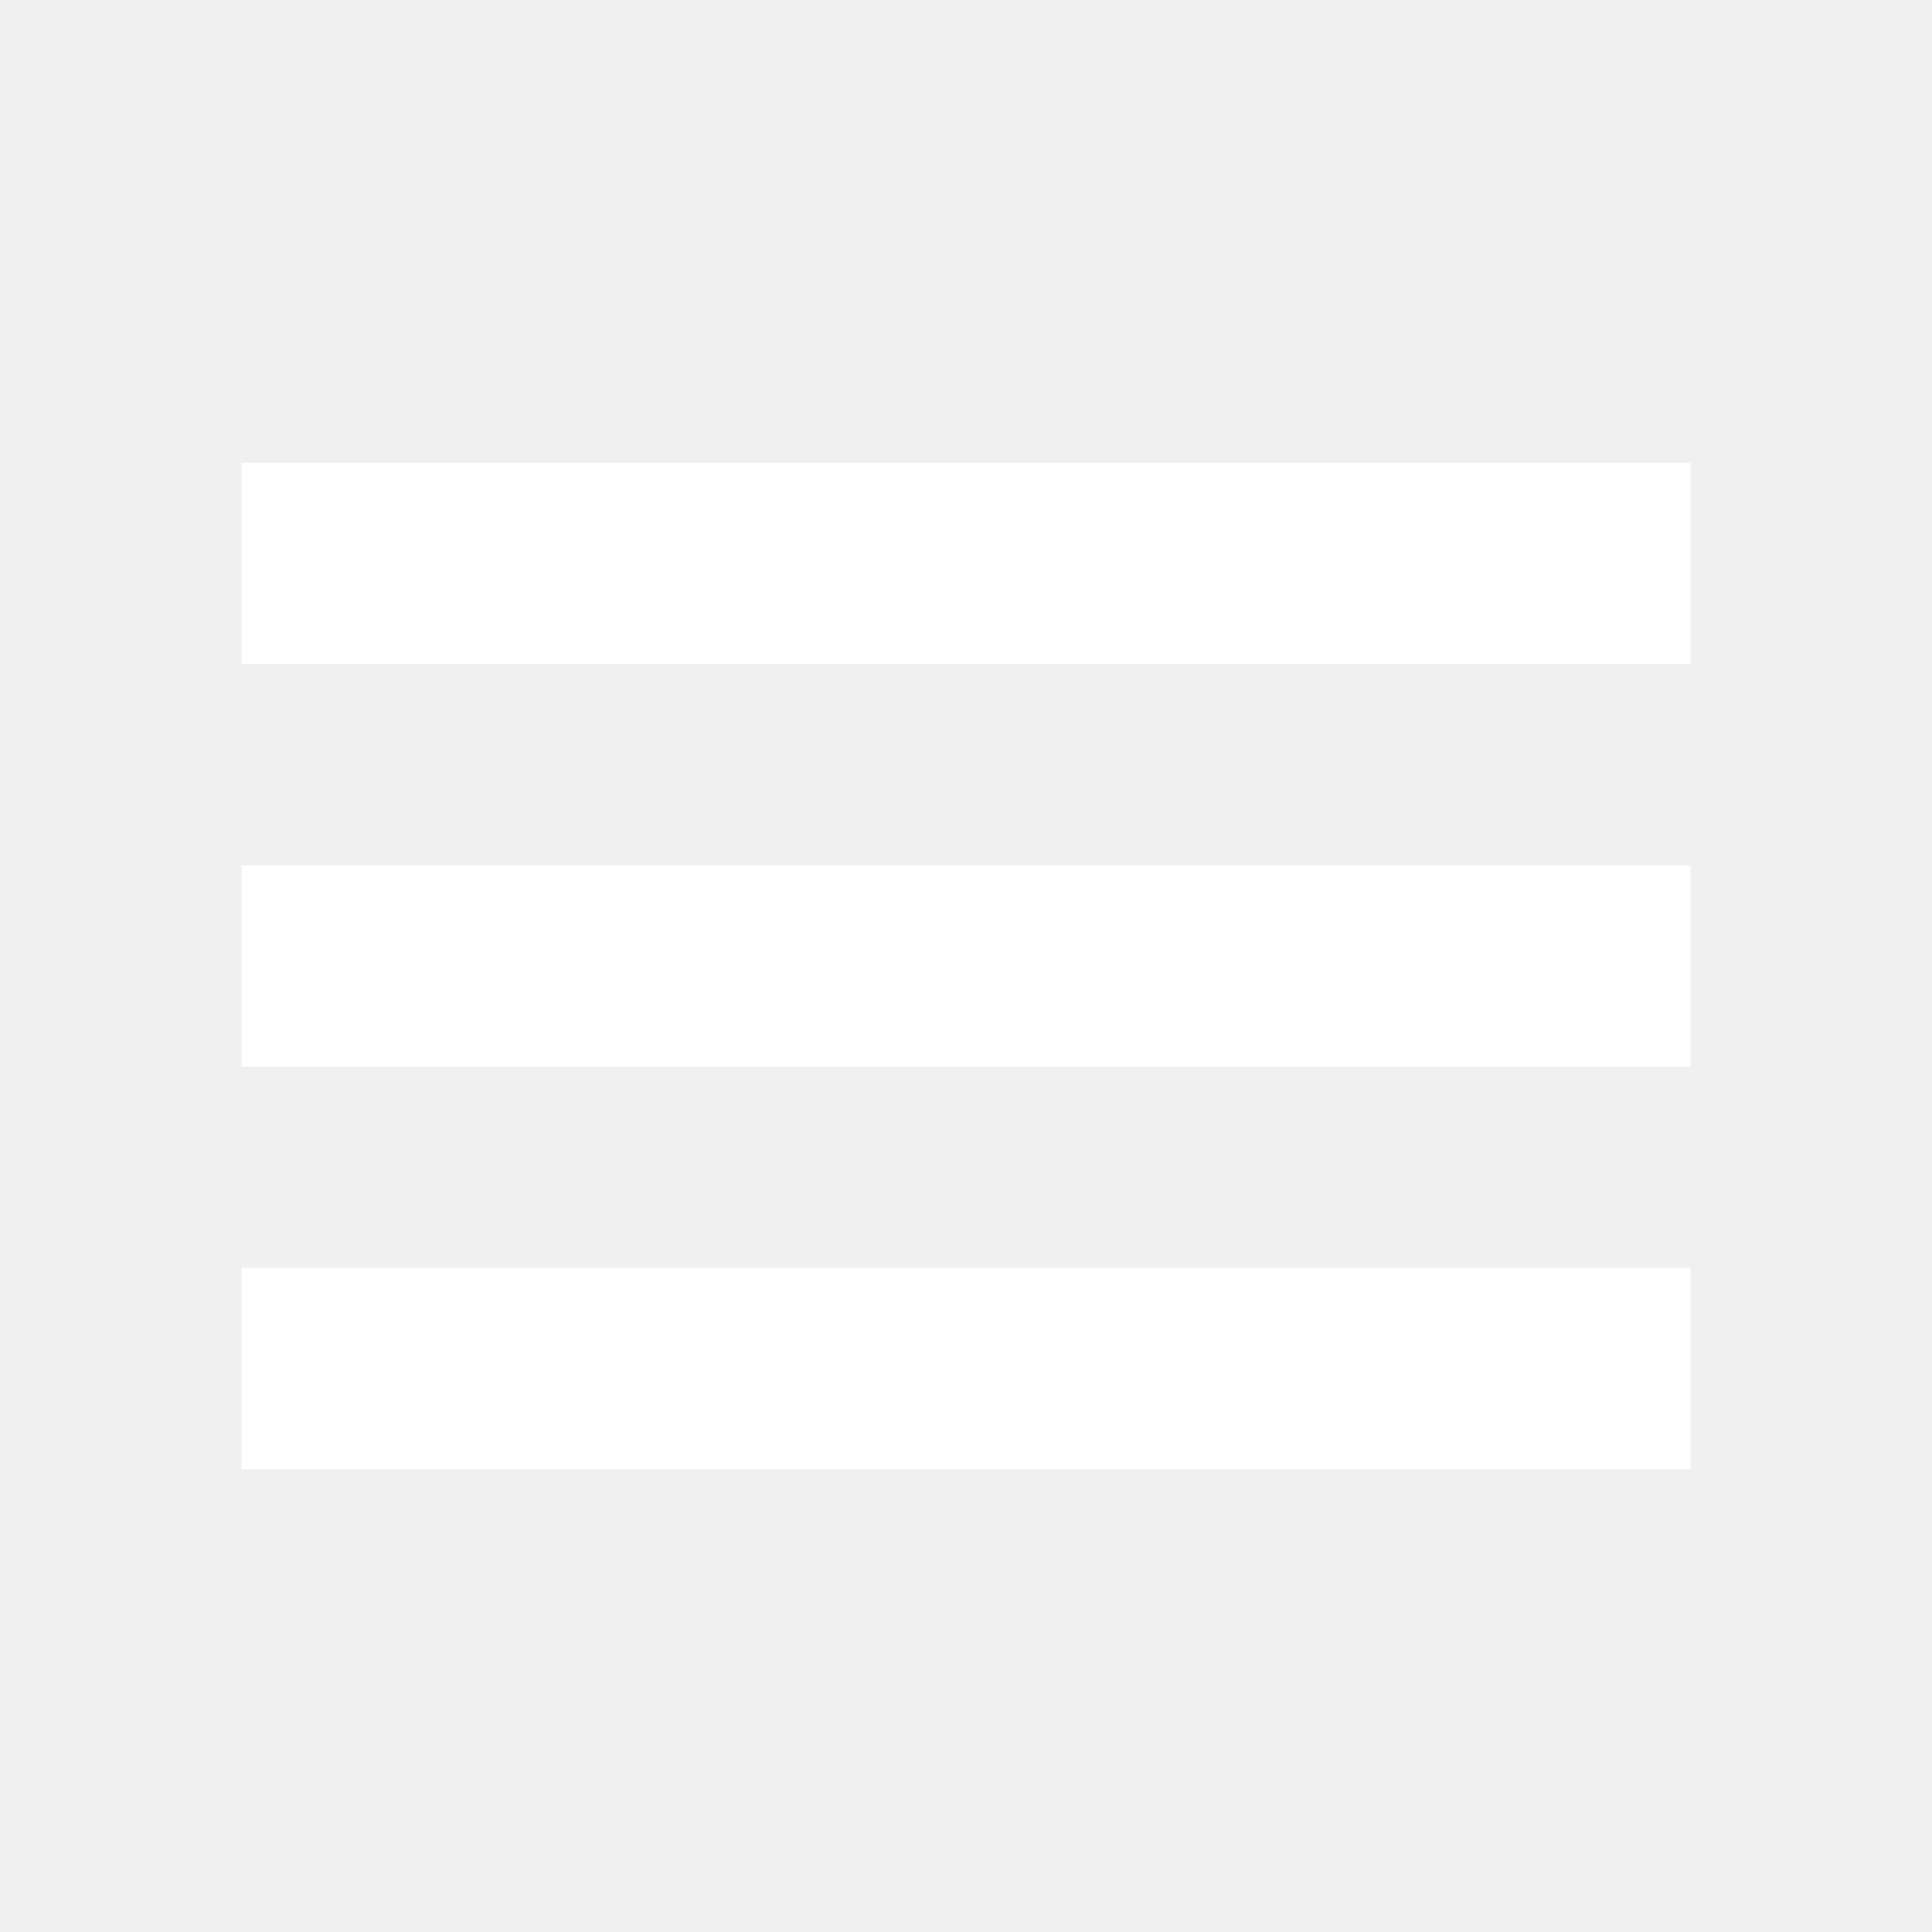
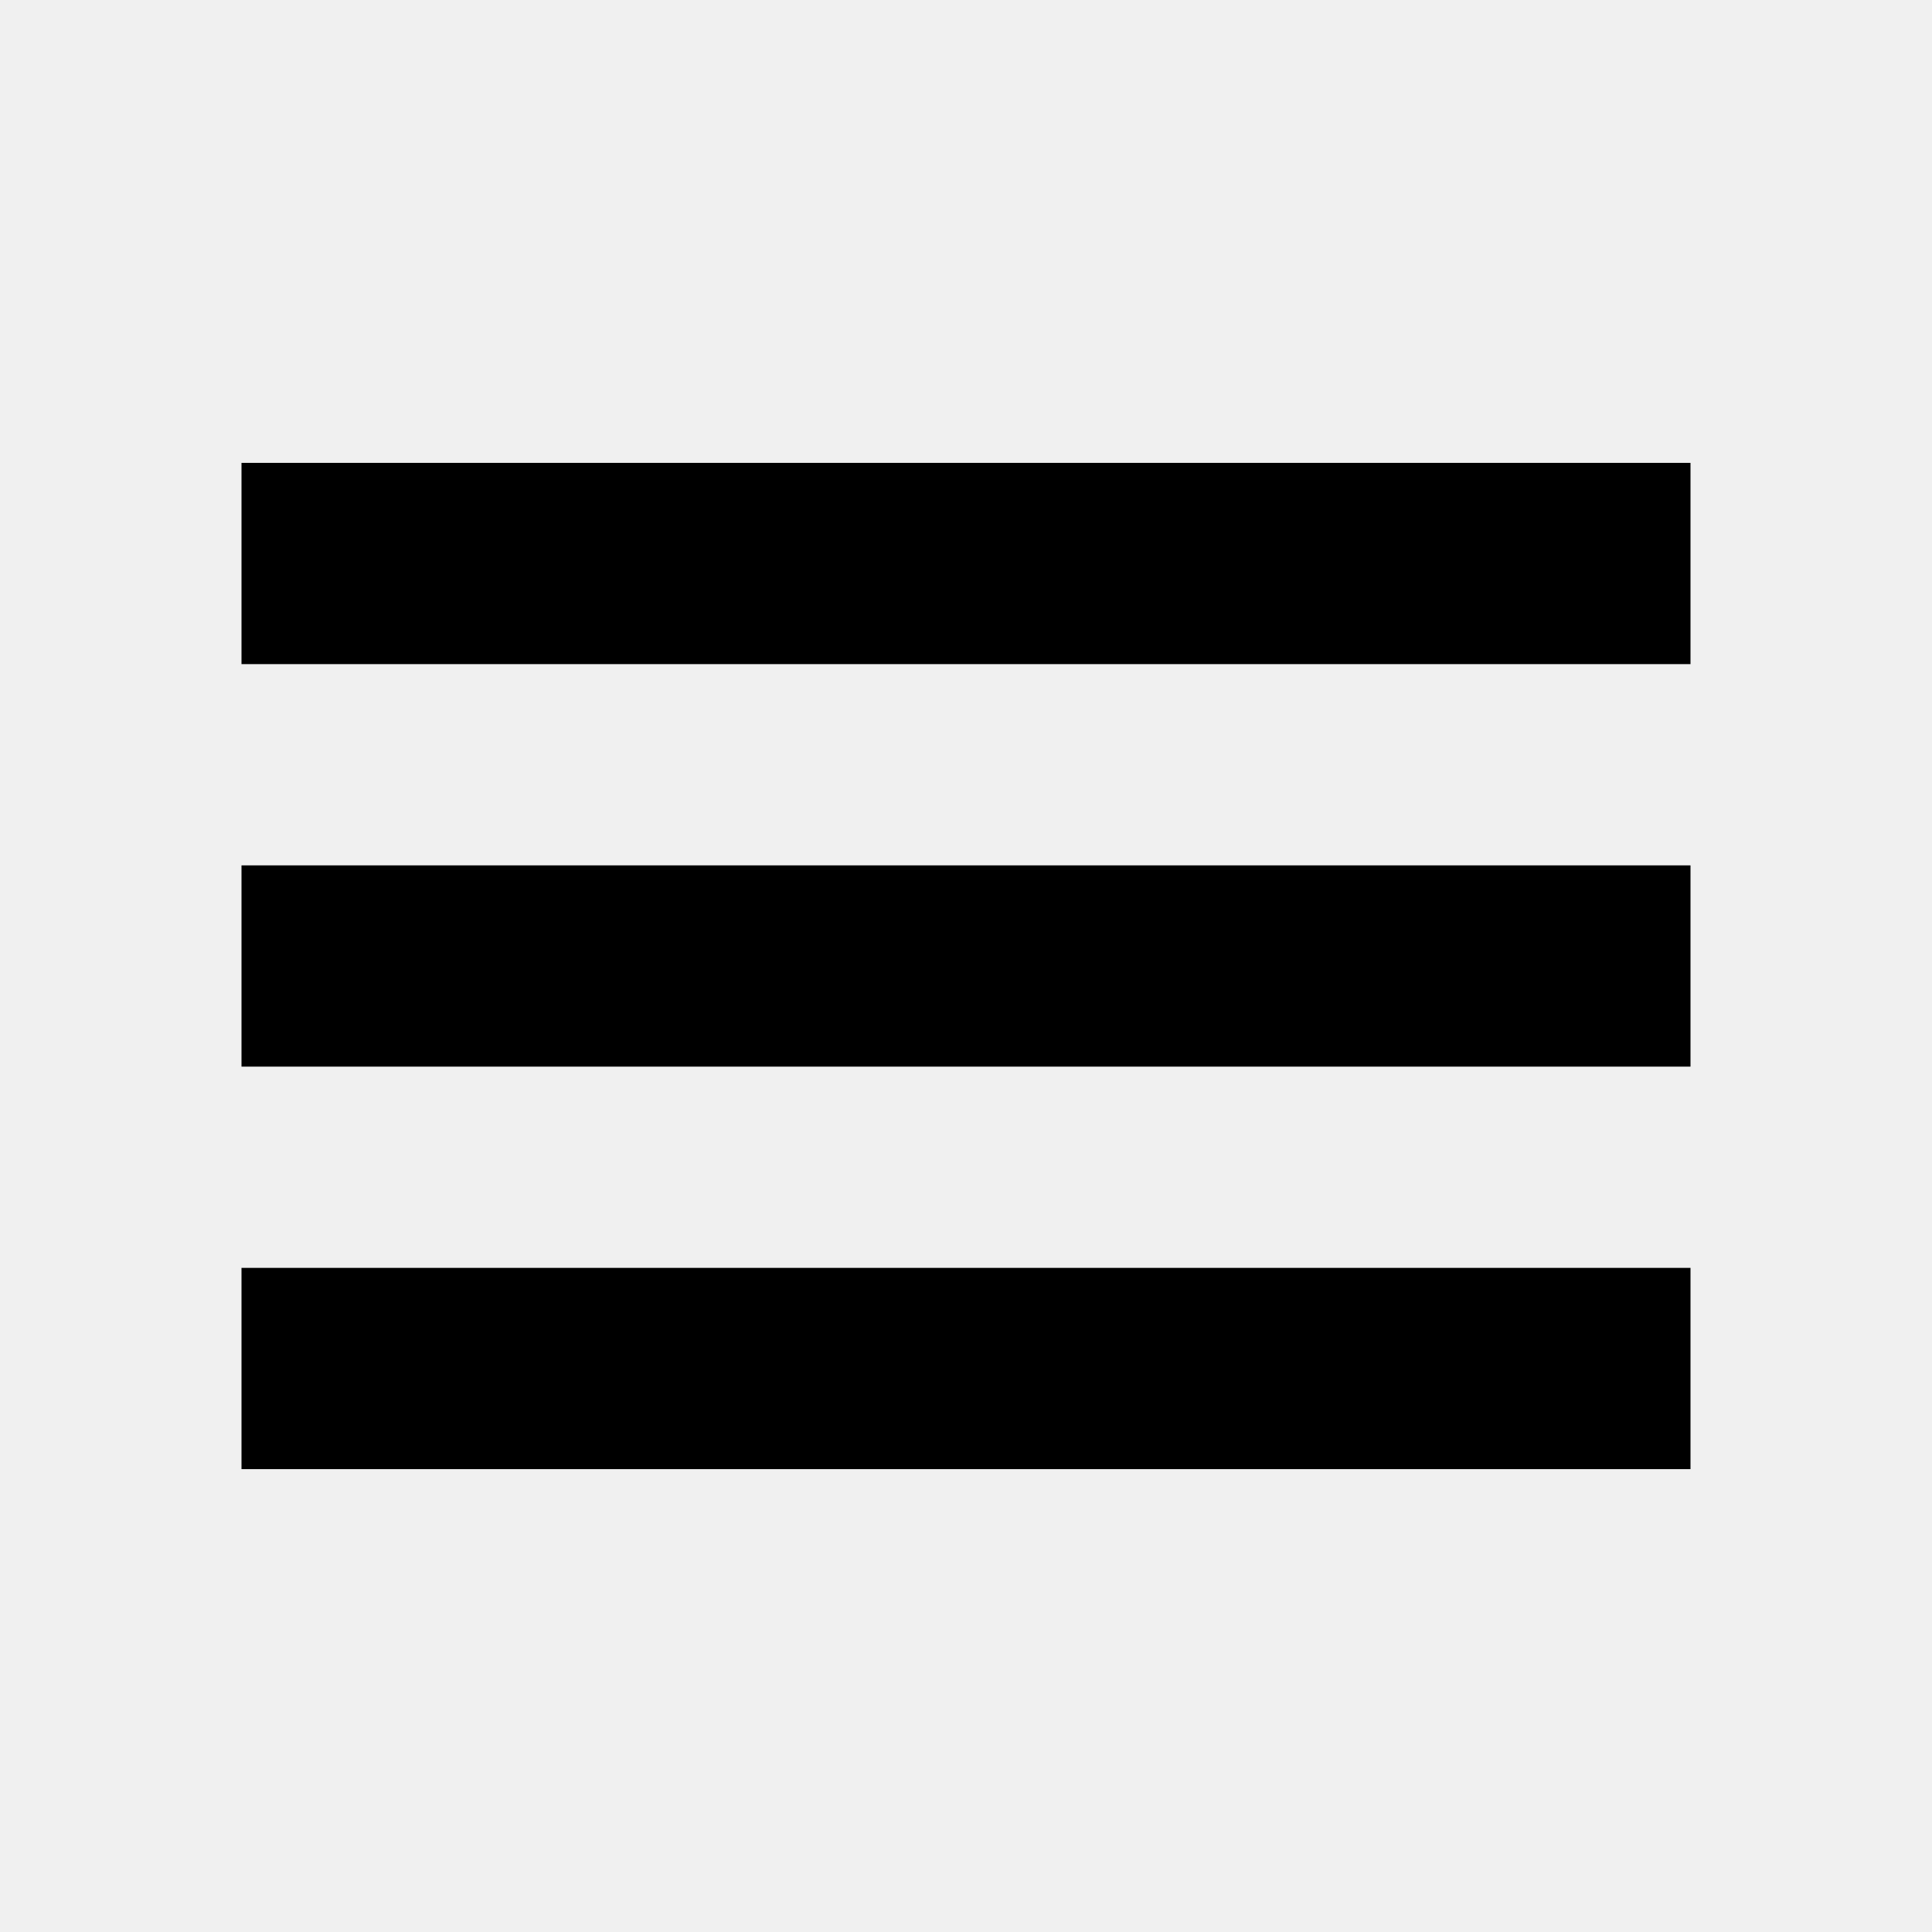
<svg xmlns="http://www.w3.org/2000/svg" width="24" height="24" viewBox="0 0 24 24" fill="none">
-   <path fill-rule="evenodd" clip-rule="evenodd" d="M3 18.25H21V15.75H3V18.25ZM3 13.25H21V10.75H3V13.25ZM3 5.75V8.25H21V5.75H3Z" fill="white" />
+   <path fill-rule="evenodd" clip-rule="evenodd" d="M3 18.25H21V15.75H3V18.25ZM3 13.25H21V10.75H3V13.25ZM3 5.75V8.25H21V5.75H3Z" fill="black" />
</svg>
